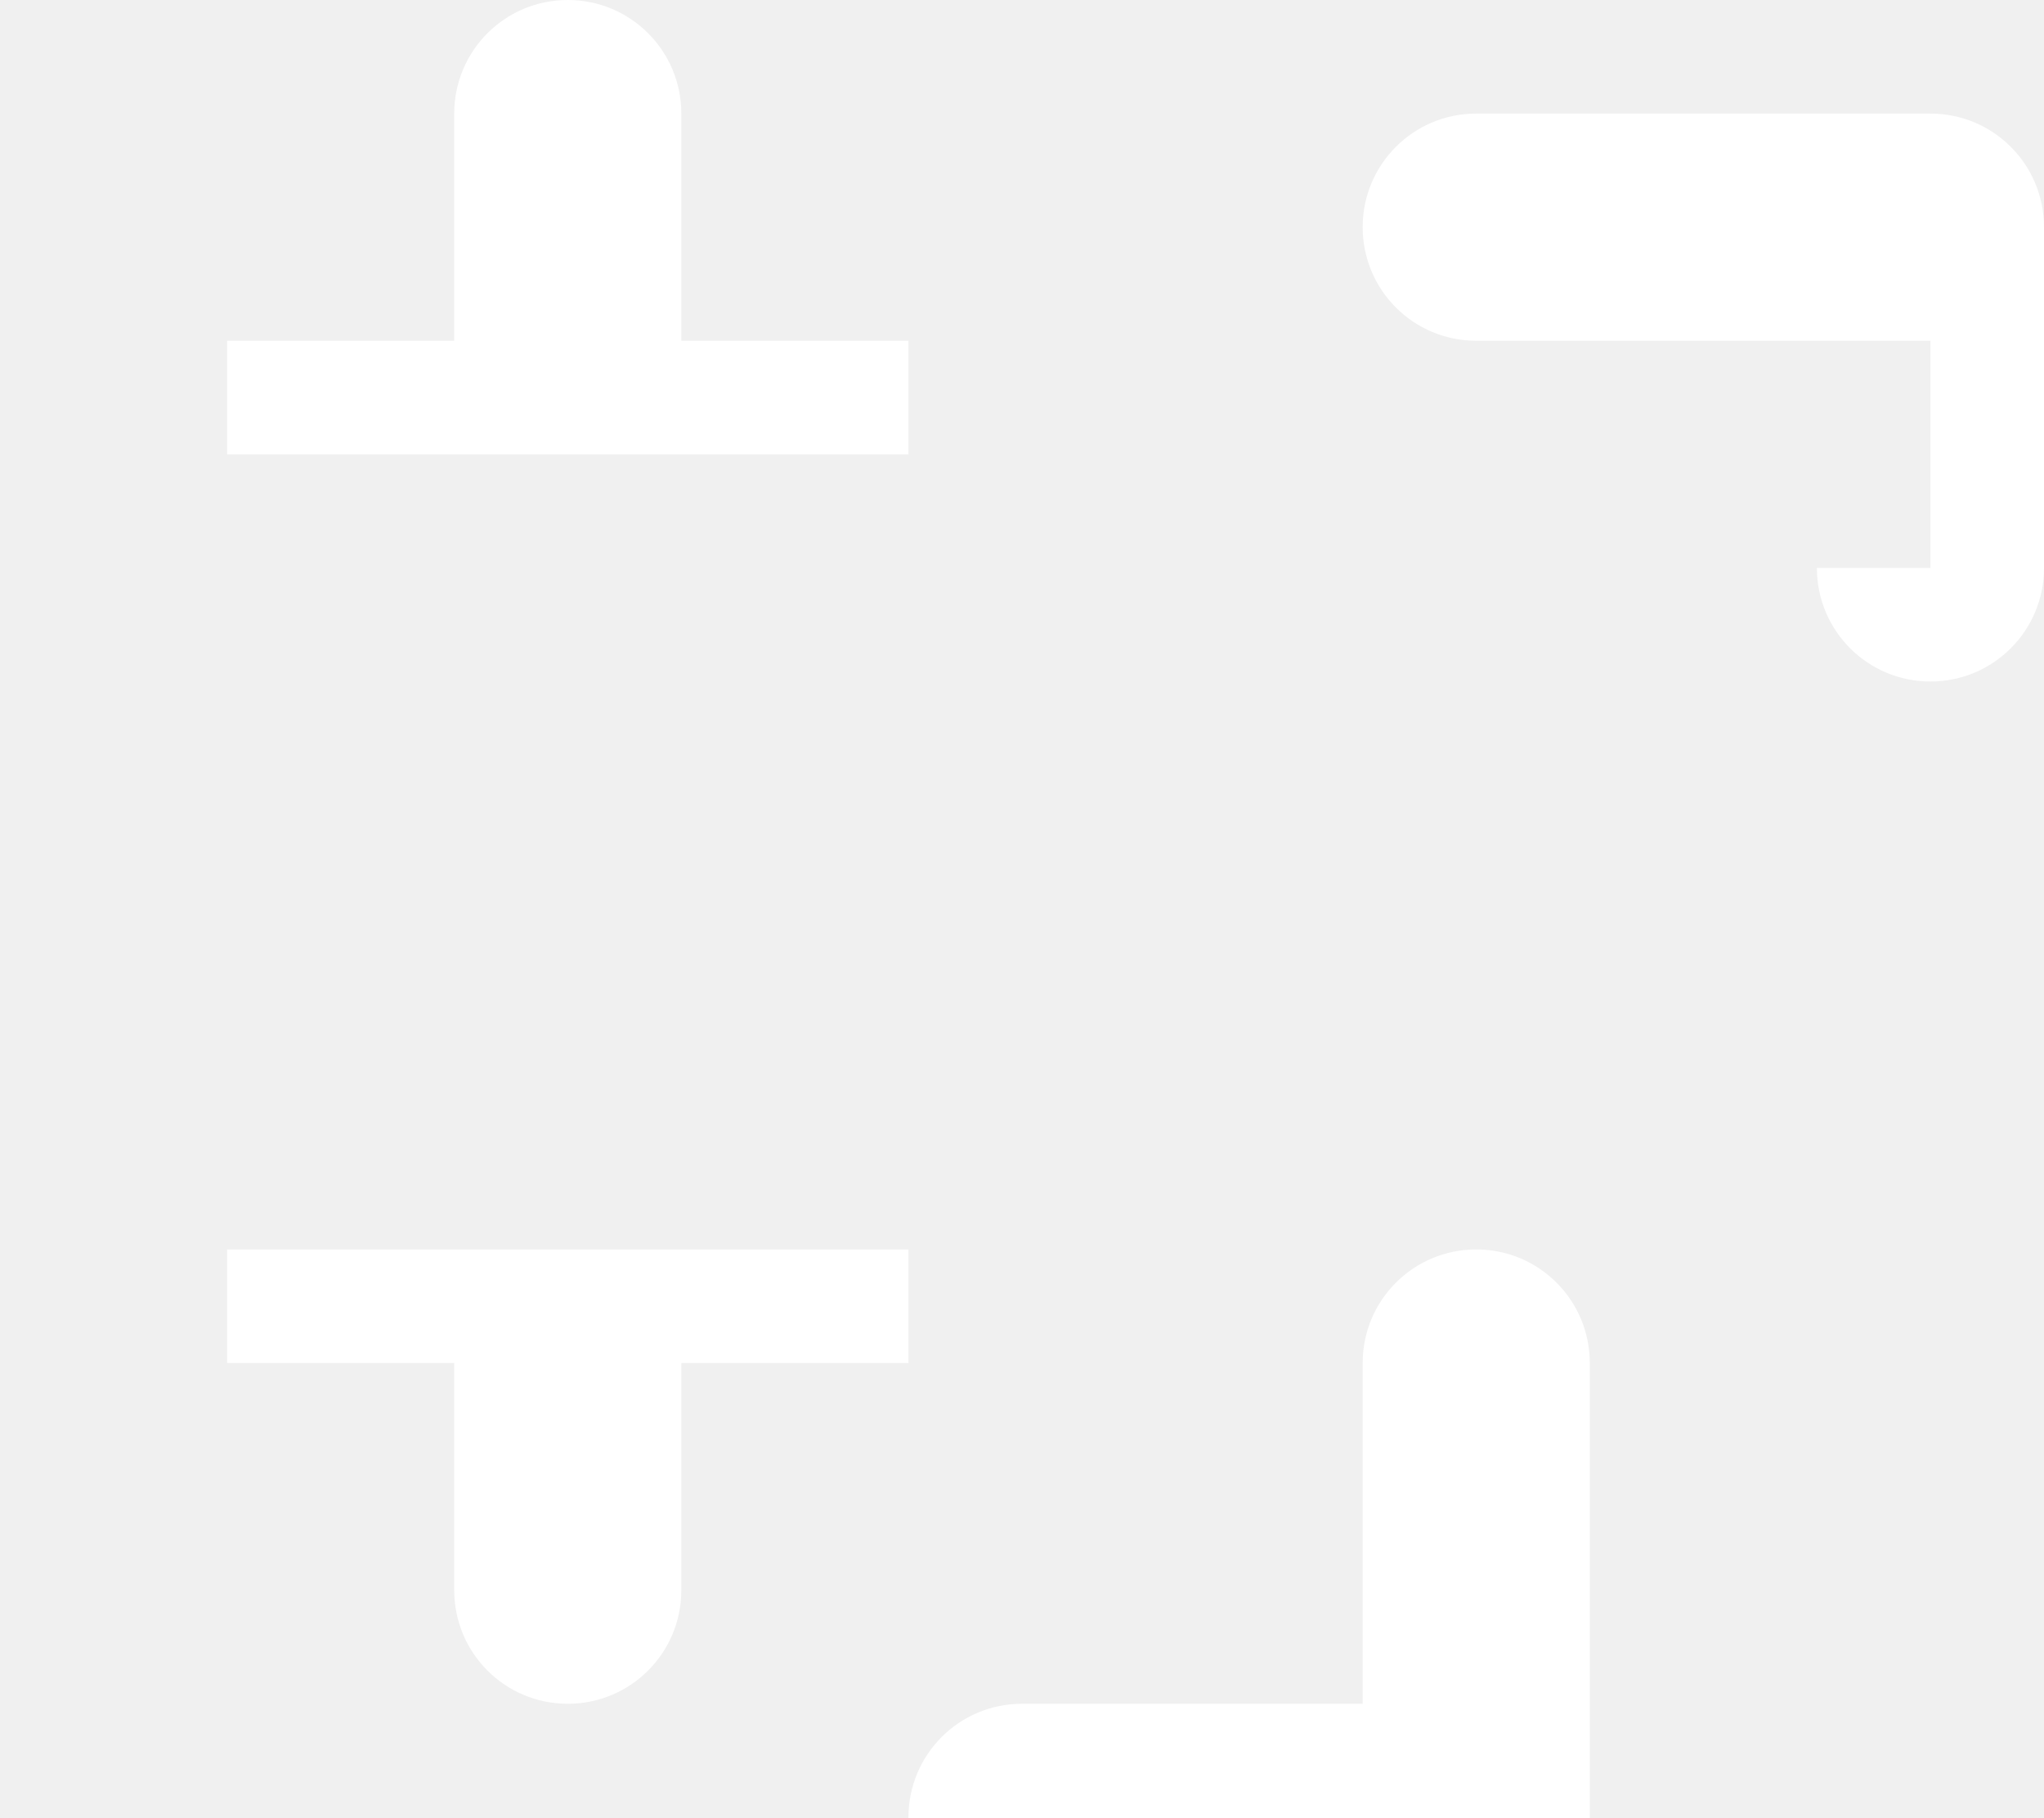
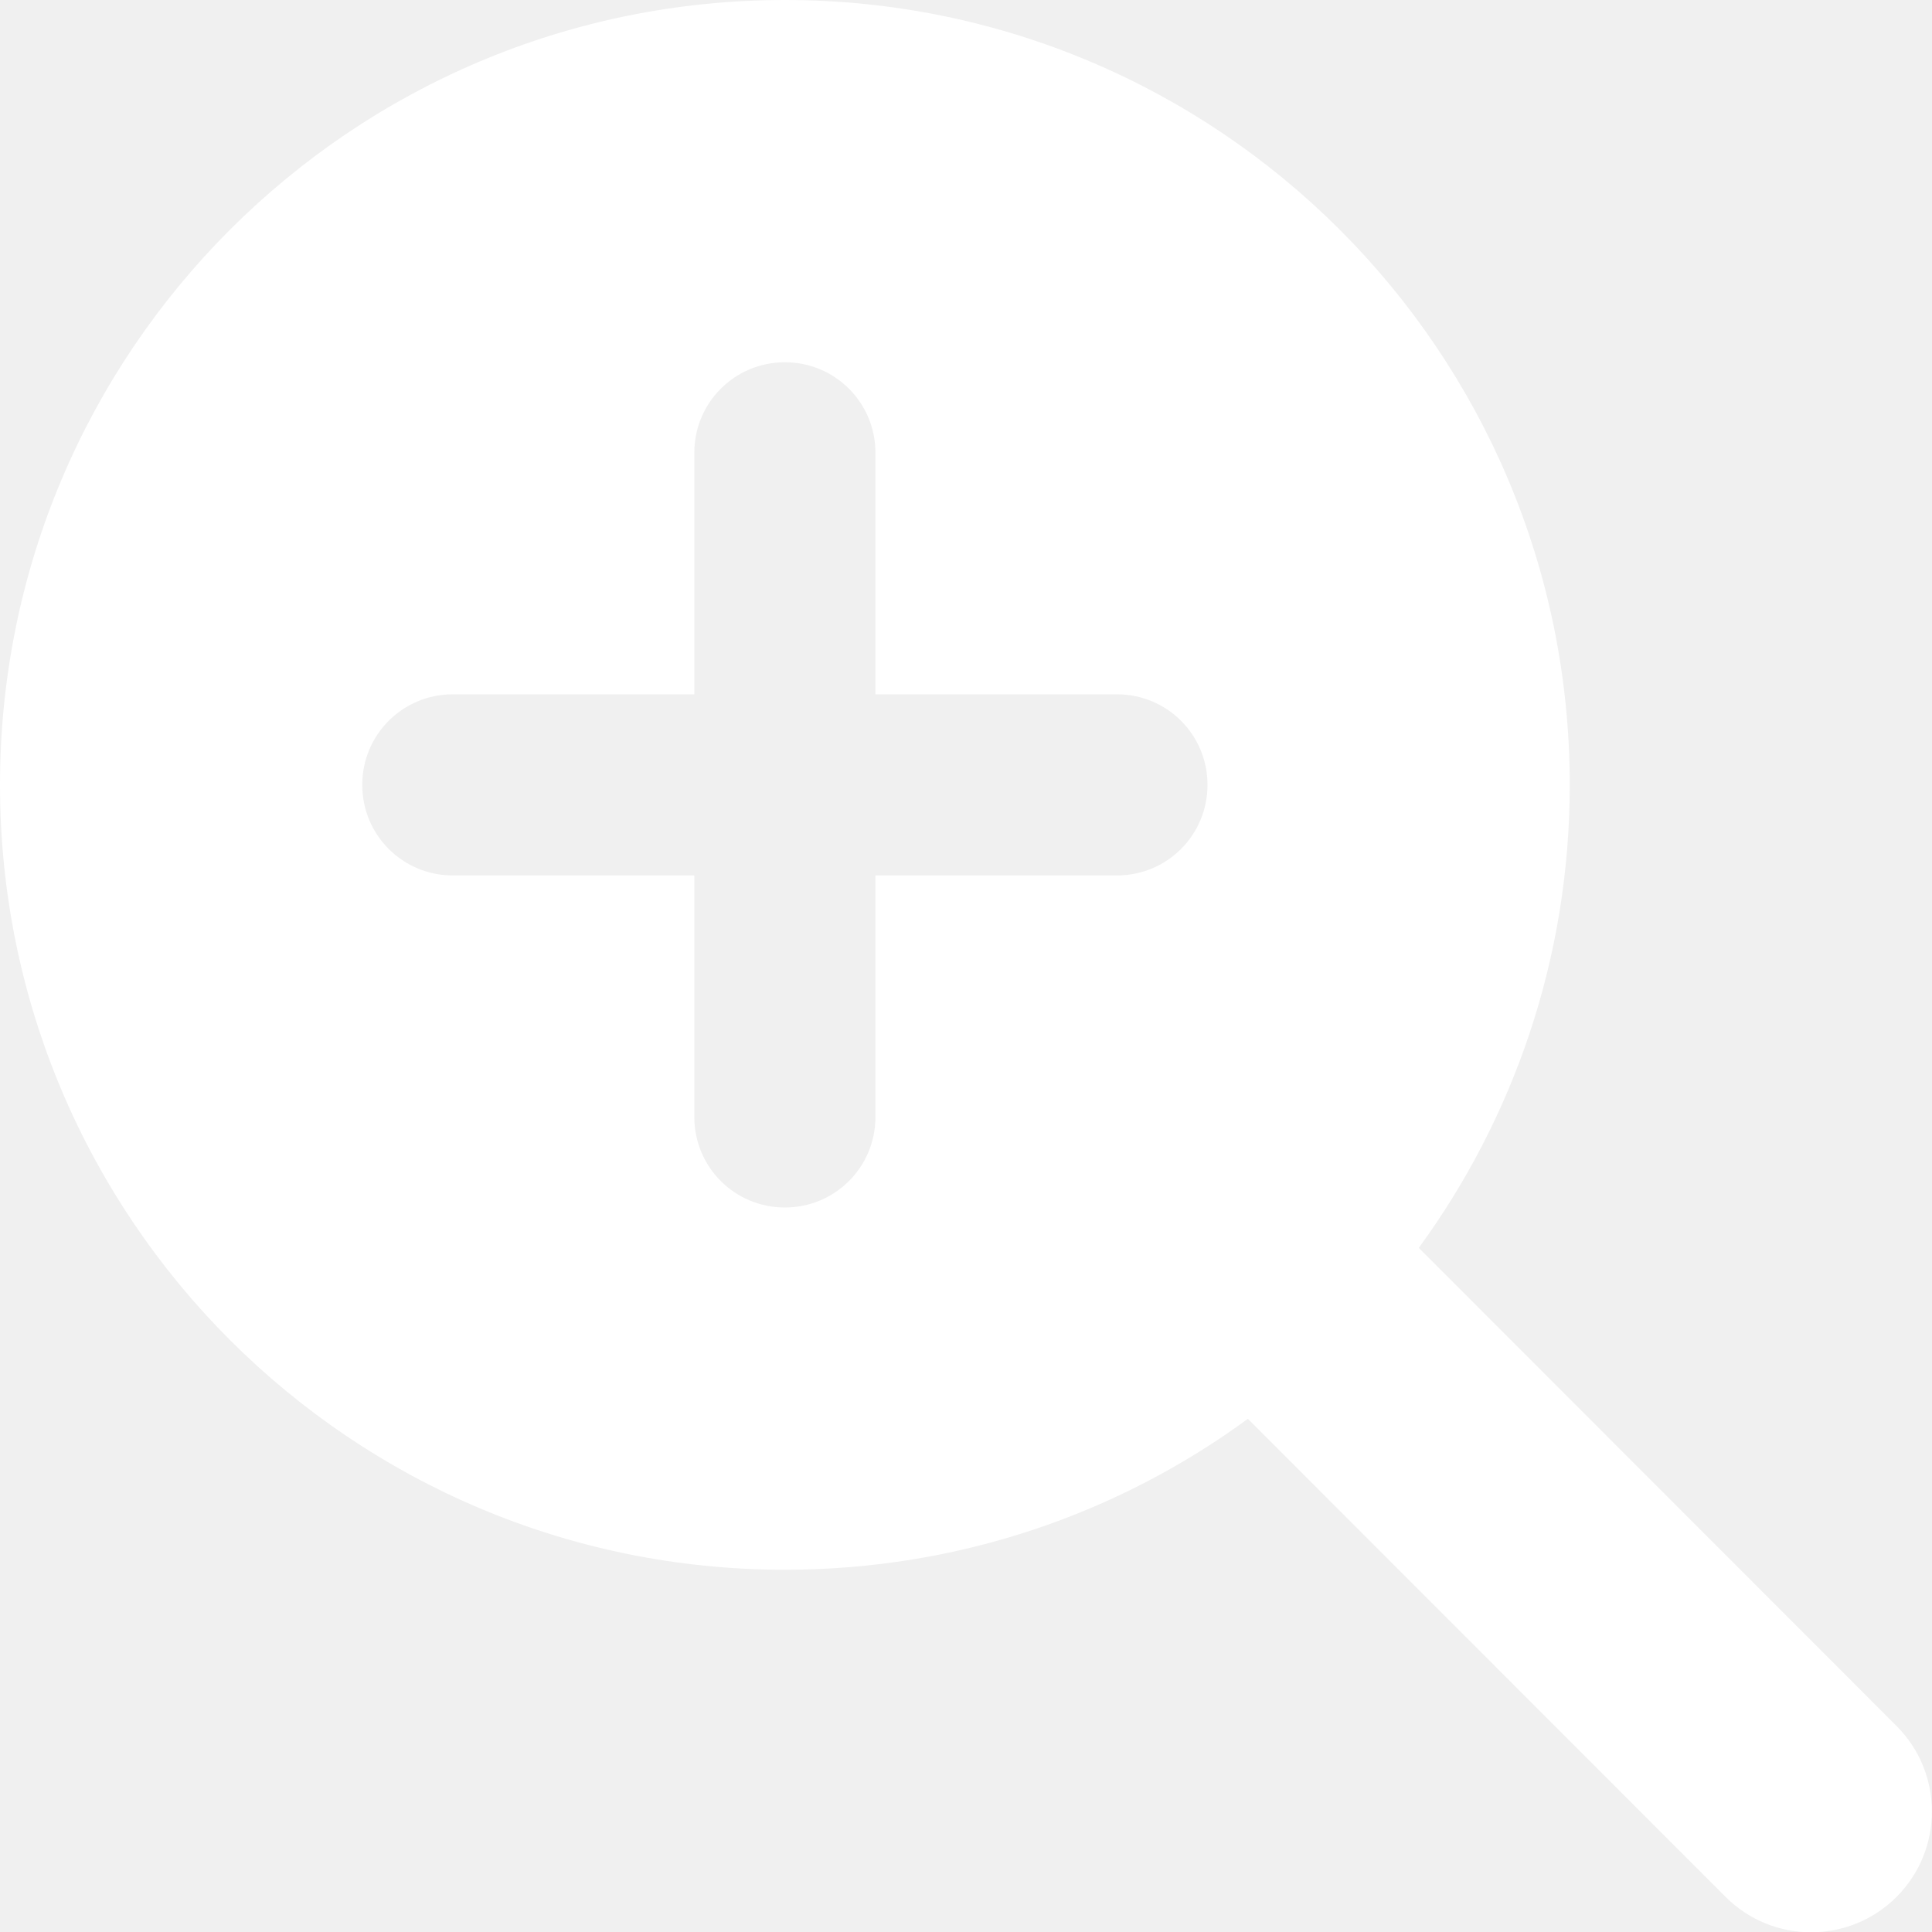
- <svg xmlns="http://www.w3.org/2000/svg" viewBox="0 0 576 512">
-   <path fill="#FFFFFF" d="M64 128V96h64V32c0-17.7 14.3-32 32-32s32 14.3 32 32V96h64v32H192 160 128 64zM544 160V96H416c-17.7 0-32-14.3-32-32s14.3-32 32-32H544c17.7 0 32 14.3 32 32v96c0 17.7-14.3 32-32 32s-32-14.3-32-32zM64 352v32h64v64c0 17.7 14.3 32 32 32s32-14.3 32-32V384h64V352H192 160 128 64zm352 0c-17.7 0-32 14.3-32 32v96H288c-17.7 0-32 14.3-32 32s14.3 32 32 32H416c17.7 0 32-14.3 32-32V384c0-17.7-14.3-32-32-32z" />
+ <svg xmlns="http://www.w3.org/2000/svg" viewBox="0 0 512 512">
+   <path fill="#FFFFFF" d="M416 208c0 45.9-14.9 88.3-40 122.7L502.6 457.4c12.5 12.5 12.5 32.8 0 45.3s-32.8 12.5-45.3 0L330.7 376c-34.4 25.2-76.8 40-122.7 40C93.1 416 0 322.9 0 208S93.1 0 208 0S416 93.1 416 208zM184 296c0 13.3 10.7 24 24 24s24-10.7 24-24V232h64c13.3 0 24-10.7 24-24s-10.7-24-24-24H232V120c0-13.3-10.7-24-24-24s-24 10.7-24 24v64H120c-13.3 0-24 10.7-24 24s10.7 24 24 24h64v64z" />
</svg>
